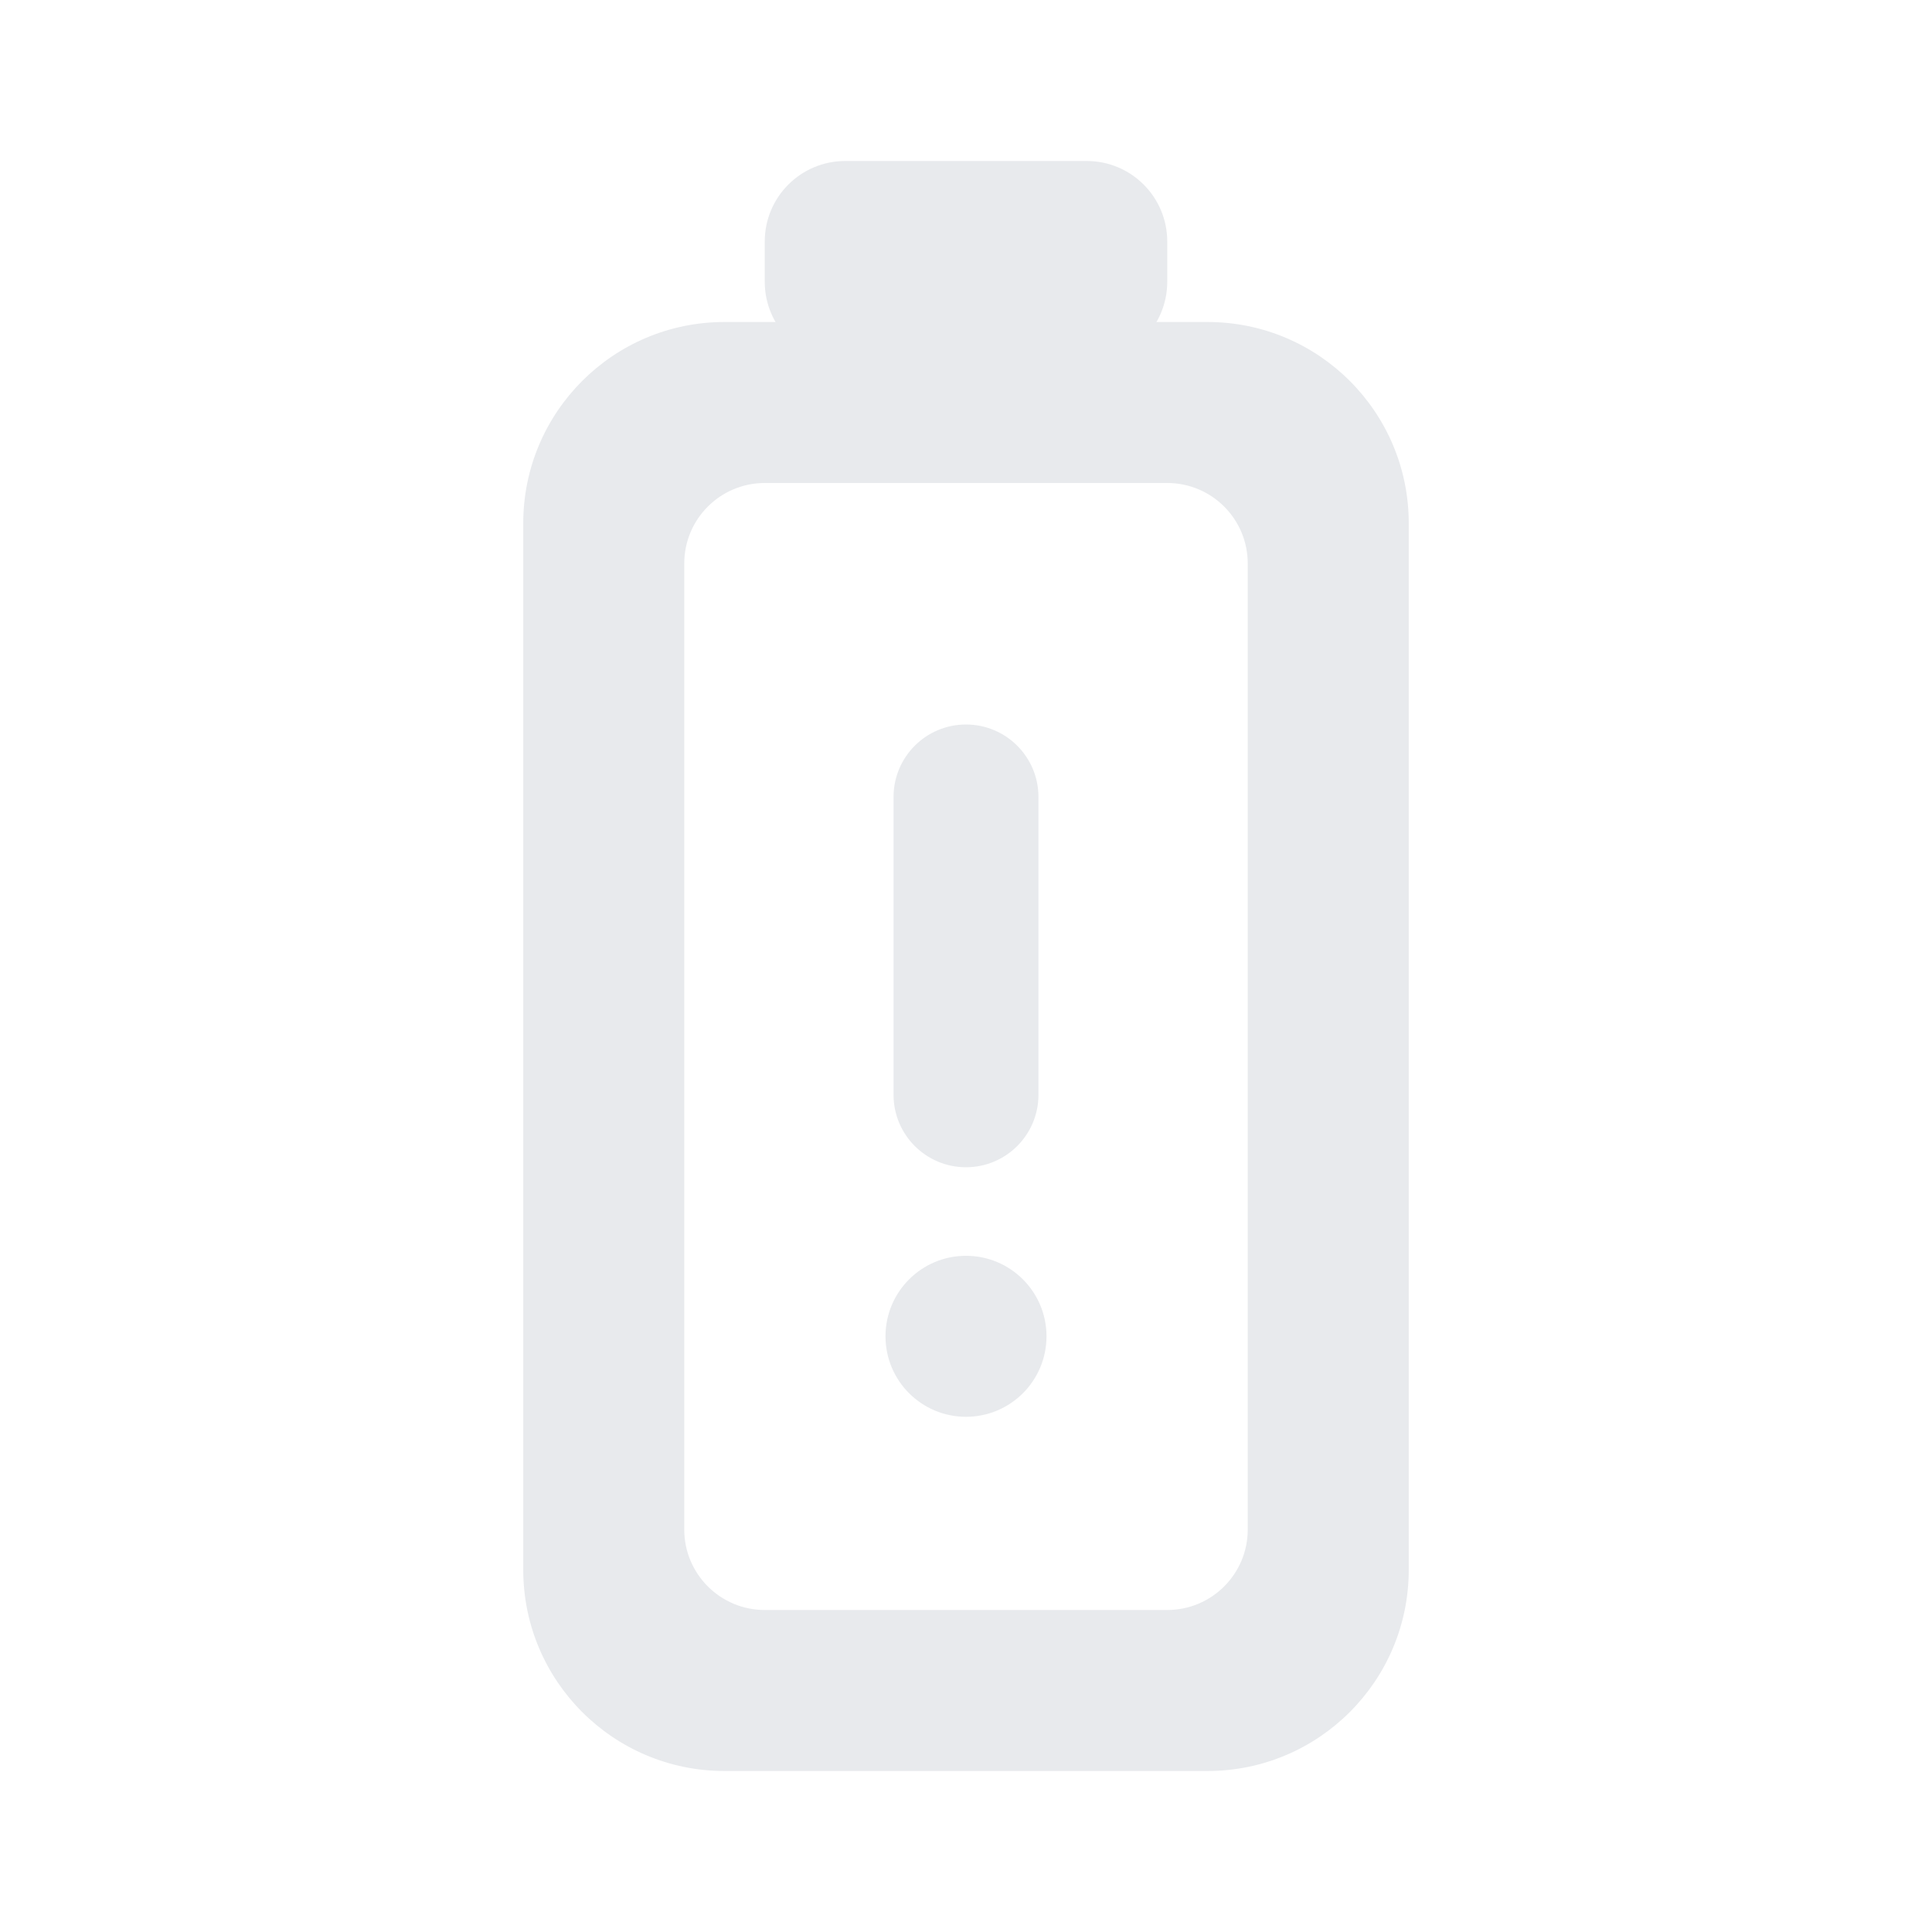
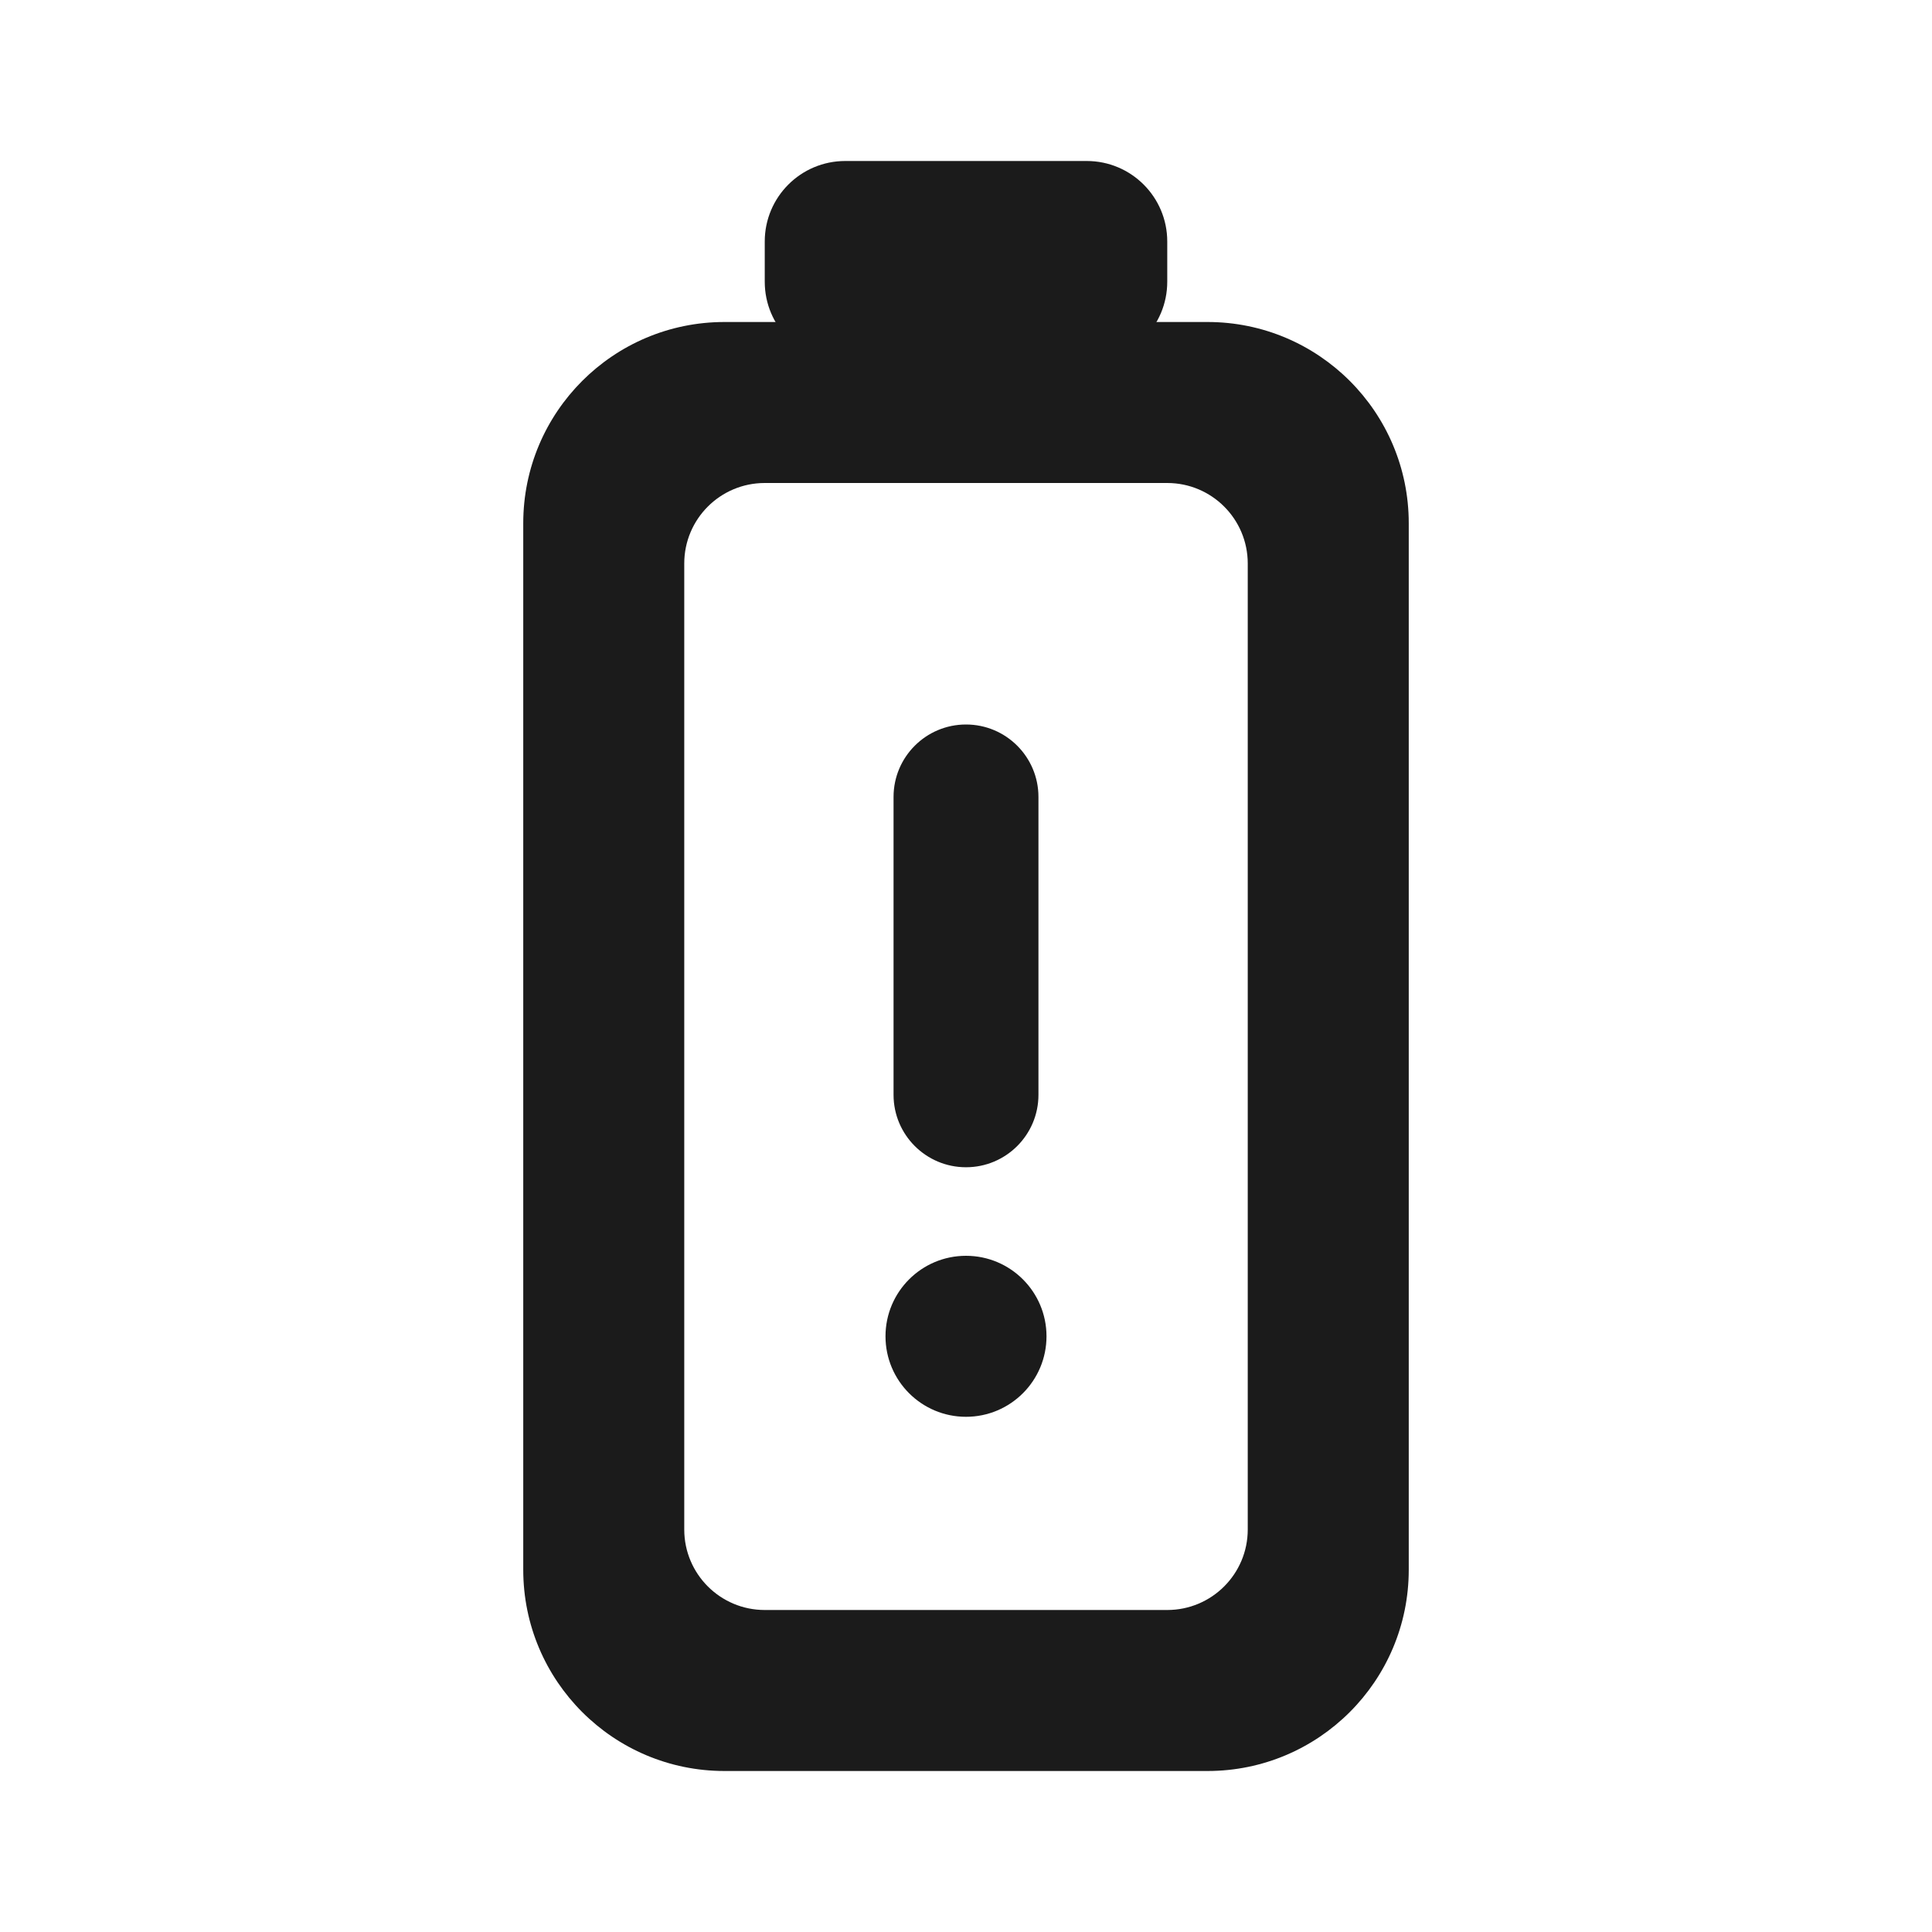
<svg xmlns="http://www.w3.org/2000/svg" width="24" height="24" viewBox="0 0 24 24">
-   <path d="M9 4H15A2.5 2.5 0 0 1 17.5 6.5V19.5A2.5 2.5 0 0 1 15 22H9A2.5 2.5 0 0 1 6.5 19.5V6.5A2.5 2.5 0 0 1 9 4ZM9.5 6H14.5A1 1 0 0 1 15.5 7V19A1 1 0 0 1 14.5 20H9.5A1 1 0 0 1 8.5 19V7A1 1 0 0 1 9.5 6Z" fill="#e8eaed" fill-rule="evenodd" />
-   <path d="M10.5 2H13.5A1 1 0 0 1 14.5 3V3.5A1 1 0 0 1 13.5 4.5H10.5A1 1 0 0 1 9.5 3.5V3A1 1 0 0 1 10.5 2Z" fill="#e8eaed" />
-   <path d="M12 9H12A0.9 0.9 0 0 1 12.9 9.9V13.6A0.9 0.9 0 0 1 12 14.5H12A0.9 0.9 0 0 1 11.1 13.6V9.9A0.9 0.9 0 0 1 12 9Z" fill="#e8eaed" />
-   <path d="M11 16.6A1 1 0 1 0 13 16.6A1 1 0 1 0 11 16.6Z" fill="#e8eaed" />
+   <path d="M9 4H15A2.5 2.5 0 0 1 17.5 6.5V19.5A2.5 2.5 0 0 1 15 22H9A2.5 2.5 0 0 1 6.5 19.5V6.5A2.5 2.5 0 0 1 9 4ZM9.5 6H14.5A1 1 0 0 1 15.5 7V19A1 1 0 0 1 14.5 20H9.5A1 1 0 0 1 8.5 19V7A1 1 0 0 1 9.5 6Z" fill="#1b1b1b" fill-rule="evenodd" />
+   <path d="M10.5 2H13.5A1 1 0 0 1 14.5 3V3.5A1 1 0 0 1 13.5 4.5H10.5A1 1 0 0 1 9.5 3.5V3A1 1 0 0 1 10.5 2Z" fill="#1b1b1b" />
+   <path d="M12 9H12A0.9 0.9 0 0 1 12.9 9.9V13.6A0.9 0.9 0 0 1 12 14.5H12A0.9 0.9 0 0 1 11.1 13.6V9.9A0.9 0.9 0 0 1 12 9Z" fill="#1b1b1b" />
+   <path d="M11 16.6A1 1 0 1 0 13 16.6A1 1 0 1 0 11 16.6Z" fill="#1b1b1b" />
</svg>
